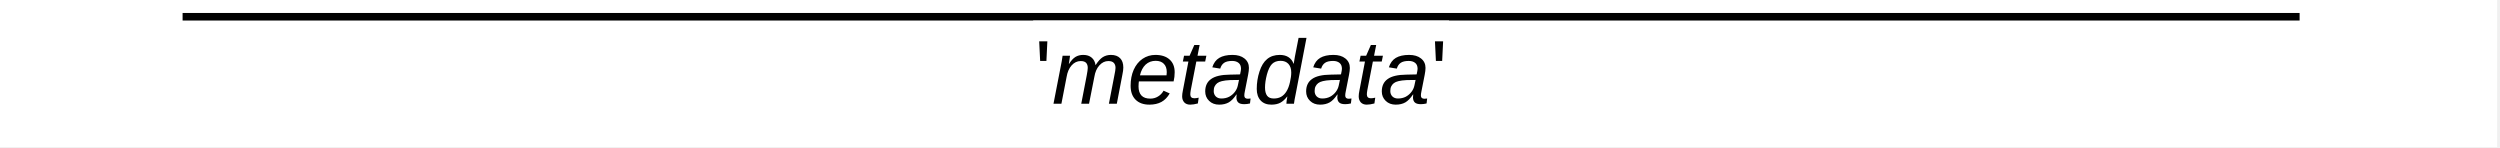
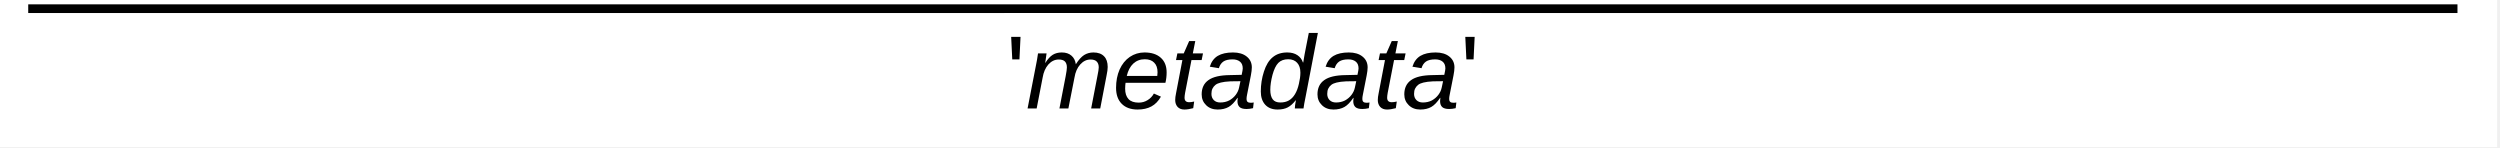
<svg xmlns="http://www.w3.org/2000/svg" version="1.1" id="svg1" width="272" height="16" viewBox="0 0 272 16">
  <defs id="defs1">
    <clipPath clipPathUnits="userSpaceOnUse" id="clipPath2">
      <path d="M 0,0 H 849.023 V 50.977 H 0 Z" transform="scale(0.32)" clip-rule="evenodd" id="path2" />
    </clipPath>
    <clipPath clipPathUnits="userSpaceOnUse" id="clipPath4">
-       <path d="M 56.25,0 H 790.625 V 50 H 56.25 Z" transform="matrix(0.3890056,0,0,0.3890056,95.85,2557.784)" clip-rule="evenodd" id="path4" />
+       <path d="m 3.125,0 h 843.75 V 50.977 H 3.125 Z" transform="matrix(0.3390068,0,0,0.3390068,116.7466,2559)" clip-rule="evenodd" id="path4" />
    </clipPath>
    <clipPath clipPathUnits="userSpaceOnUse" id="clipPath6">
-       <path d="M 56.25,0 H 790.625 V 50 H 56.25 Z" transform="matrix(0.3890056,0,0,0.3890056,96.34999,2558.284)" clip-rule="evenodd" id="path6" />
+       <path d="m 3.125,0 h 843.75 V 50.977 H 3.125 Z" transform="matrix(0.3390068,0,0,0.3390068,117.2466,2559.5)" clip-rule="evenodd" id="path6" />
    </clipPath>
    <clipPath clipPathUnits="userSpaceOnUse" id="clipPath7">
-       <path d="M 56.25,0 H 790.625 V 50 H 56.25 Z" transform="matrix(0.3890056,0,0,0.3890056,-136.8375,-13.7159)" clip-rule="evenodd" id="path7" />
+       <path d="m 3.125,0 h 843.75 V 50.977 H 3.125 Z" transform="matrix(0.3390068,0,0,0.3390068,-115.9409,-12.50012)" clip-rule="evenodd" id="path7" />
    </clipPath>
    <clipPath clipPathUnits="userSpaceOnUse" id="clipPath8">
-       <path d="M 56.25,0 H 790.625 V 50 H 56.25 Z" transform="matrix(0.3890056,0,0,0.3890056,-139.1344,-13.7159)" clip-rule="evenodd" id="path8" />
+       <path d="m 3.125,0 h 843.75 V 50.977 H 3.125 Z" transform="matrix(0.3390068,0,0,0.3390068,-118.2378,-12.50012)" clip-rule="evenodd" id="path8" />
    </clipPath>
    <clipPath clipPathUnits="userSpaceOnUse" id="clipPath9">
-       <path d="M 56.25,0 H 790.625 V 50 H 56.25 Z" transform="matrix(0.3890056,0,0,0.3890056,-189.1813,-13.7159)" clip-rule="evenodd" id="path9" />
+       <path d="m 3.125,0 h 843.75 V 50.977 H 3.125 Z" transform="matrix(0.3390068,0,0,0.3390068,-168.2847,-12.50012)" clip-rule="evenodd" id="path9" />
    </clipPath>
  </defs>
  <g id="g1">
    <path id="path1" d="M 0,0 H 272 V 16 H 0 Z" style="fill:#ffffff;fill-opacity:1;fill-rule:nonzero;stroke:none" clip-path="url(#clipPath2)" />
-     <path id="path3" d="M 120,2560 H 400" style="fill:none;stroke:#000000;stroke-width:1;stroke-linecap:butt;stroke-linejoin:miter;stroke-miterlimit:10;stroke-dasharray:none;stroke-opacity:1" transform="matrix(0.8226103,0,0,0.8226103,-78.84719,-2104.06)" clip-path="url(#clipPath4)" />
-     <path id="path5" d="m 233,2561 h 55 v 14 h -55 z" style="fill:#ffffff;fill-opacity:1;fill-rule:nonzero;stroke:none" transform="matrix(0.8226103,0,0,0.8226103,-79.25849,-2104.471)" clip-path="url(#clipPath6)" />
-     <text id="text6" xml:space="preserve" transform="matrix(0.8226103,0,0,0.8226103,112.564,11.28284)" clip-path="url(#clipPath7)">
+     <path id="path3" d="M 120,2560 H 400" style="fill:none;stroke:#000000;stroke-width:1;stroke-linecap:butt;stroke-linejoin:miter;stroke-miterlimit:10;stroke-dasharray:none;stroke-opacity:1" transform="matrix(0.9439338,0,0,0.9439338,-110.201,-2415.526)" clip-path="url(#clipPath4)" />
+     <path id="path5" d="m 233,2561 h 55 v 14 h -55 z" style="fill:#ffffff;fill-opacity:1;fill-rule:nonzero;stroke:none" transform="matrix(0.9439338,0,0,0.9439338,-110.673,-2415.999)" clip-path="url(#clipPath6)" />
+     <text id="text6" xml:space="preserve" transform="matrix(0.9439338,0,0,0.9439338,109.4405,11.79928)" clip-path="url(#clipPath7)">
      <tspan id="tspan6" style="font-variant:normal;font-weight:normal;font-size:12px;font-family:Arial;writing-mode:lr-tb;fill:#000000;fill-opacity:1;fill-rule:nonzero;stroke:none" x="0" y="0">'</tspan>
    </text>
-     <text id="text7" xml:space="preserve" transform="matrix(0.8226103,0,0,0.8226103,114.4534,11.28284)" clip-path="url(#clipPath8)">
+     <text id="text7" xml:space="preserve" transform="matrix(0.9439338,0,0,0.9439338,111.6086,11.79928)" clip-path="url(#clipPath8)">
      <tspan id="tspan7" style="font-style:italic;font-variant:normal;font-weight:normal;font-size:12px;font-family:Arial;writing-mode:lr-tb;fill:#000000;fill-opacity:1;fill-rule:nonzero;stroke:none" x="0" y="0">metadata</tspan>
    </text>
-     <text id="text8" xml:space="preserve" transform="matrix(0.8226103,0,0,0.8226103,155.6225,11.28284)" clip-path="url(#clipPath9)">
+     <text id="text8" xml:space="preserve" transform="matrix(0.9439338,0,0,0.9439338,158.8496,11.79928)" clip-path="url(#clipPath9)">
      <tspan id="tspan8" style="font-variant:normal;font-weight:normal;font-size:12px;font-family:Arial;writing-mode:lr-tb;fill:#000000;fill-opacity:1;fill-rule:nonzero;stroke:none" x="0" y="0">'</tspan>
    </text>
  </g>
</svg>
